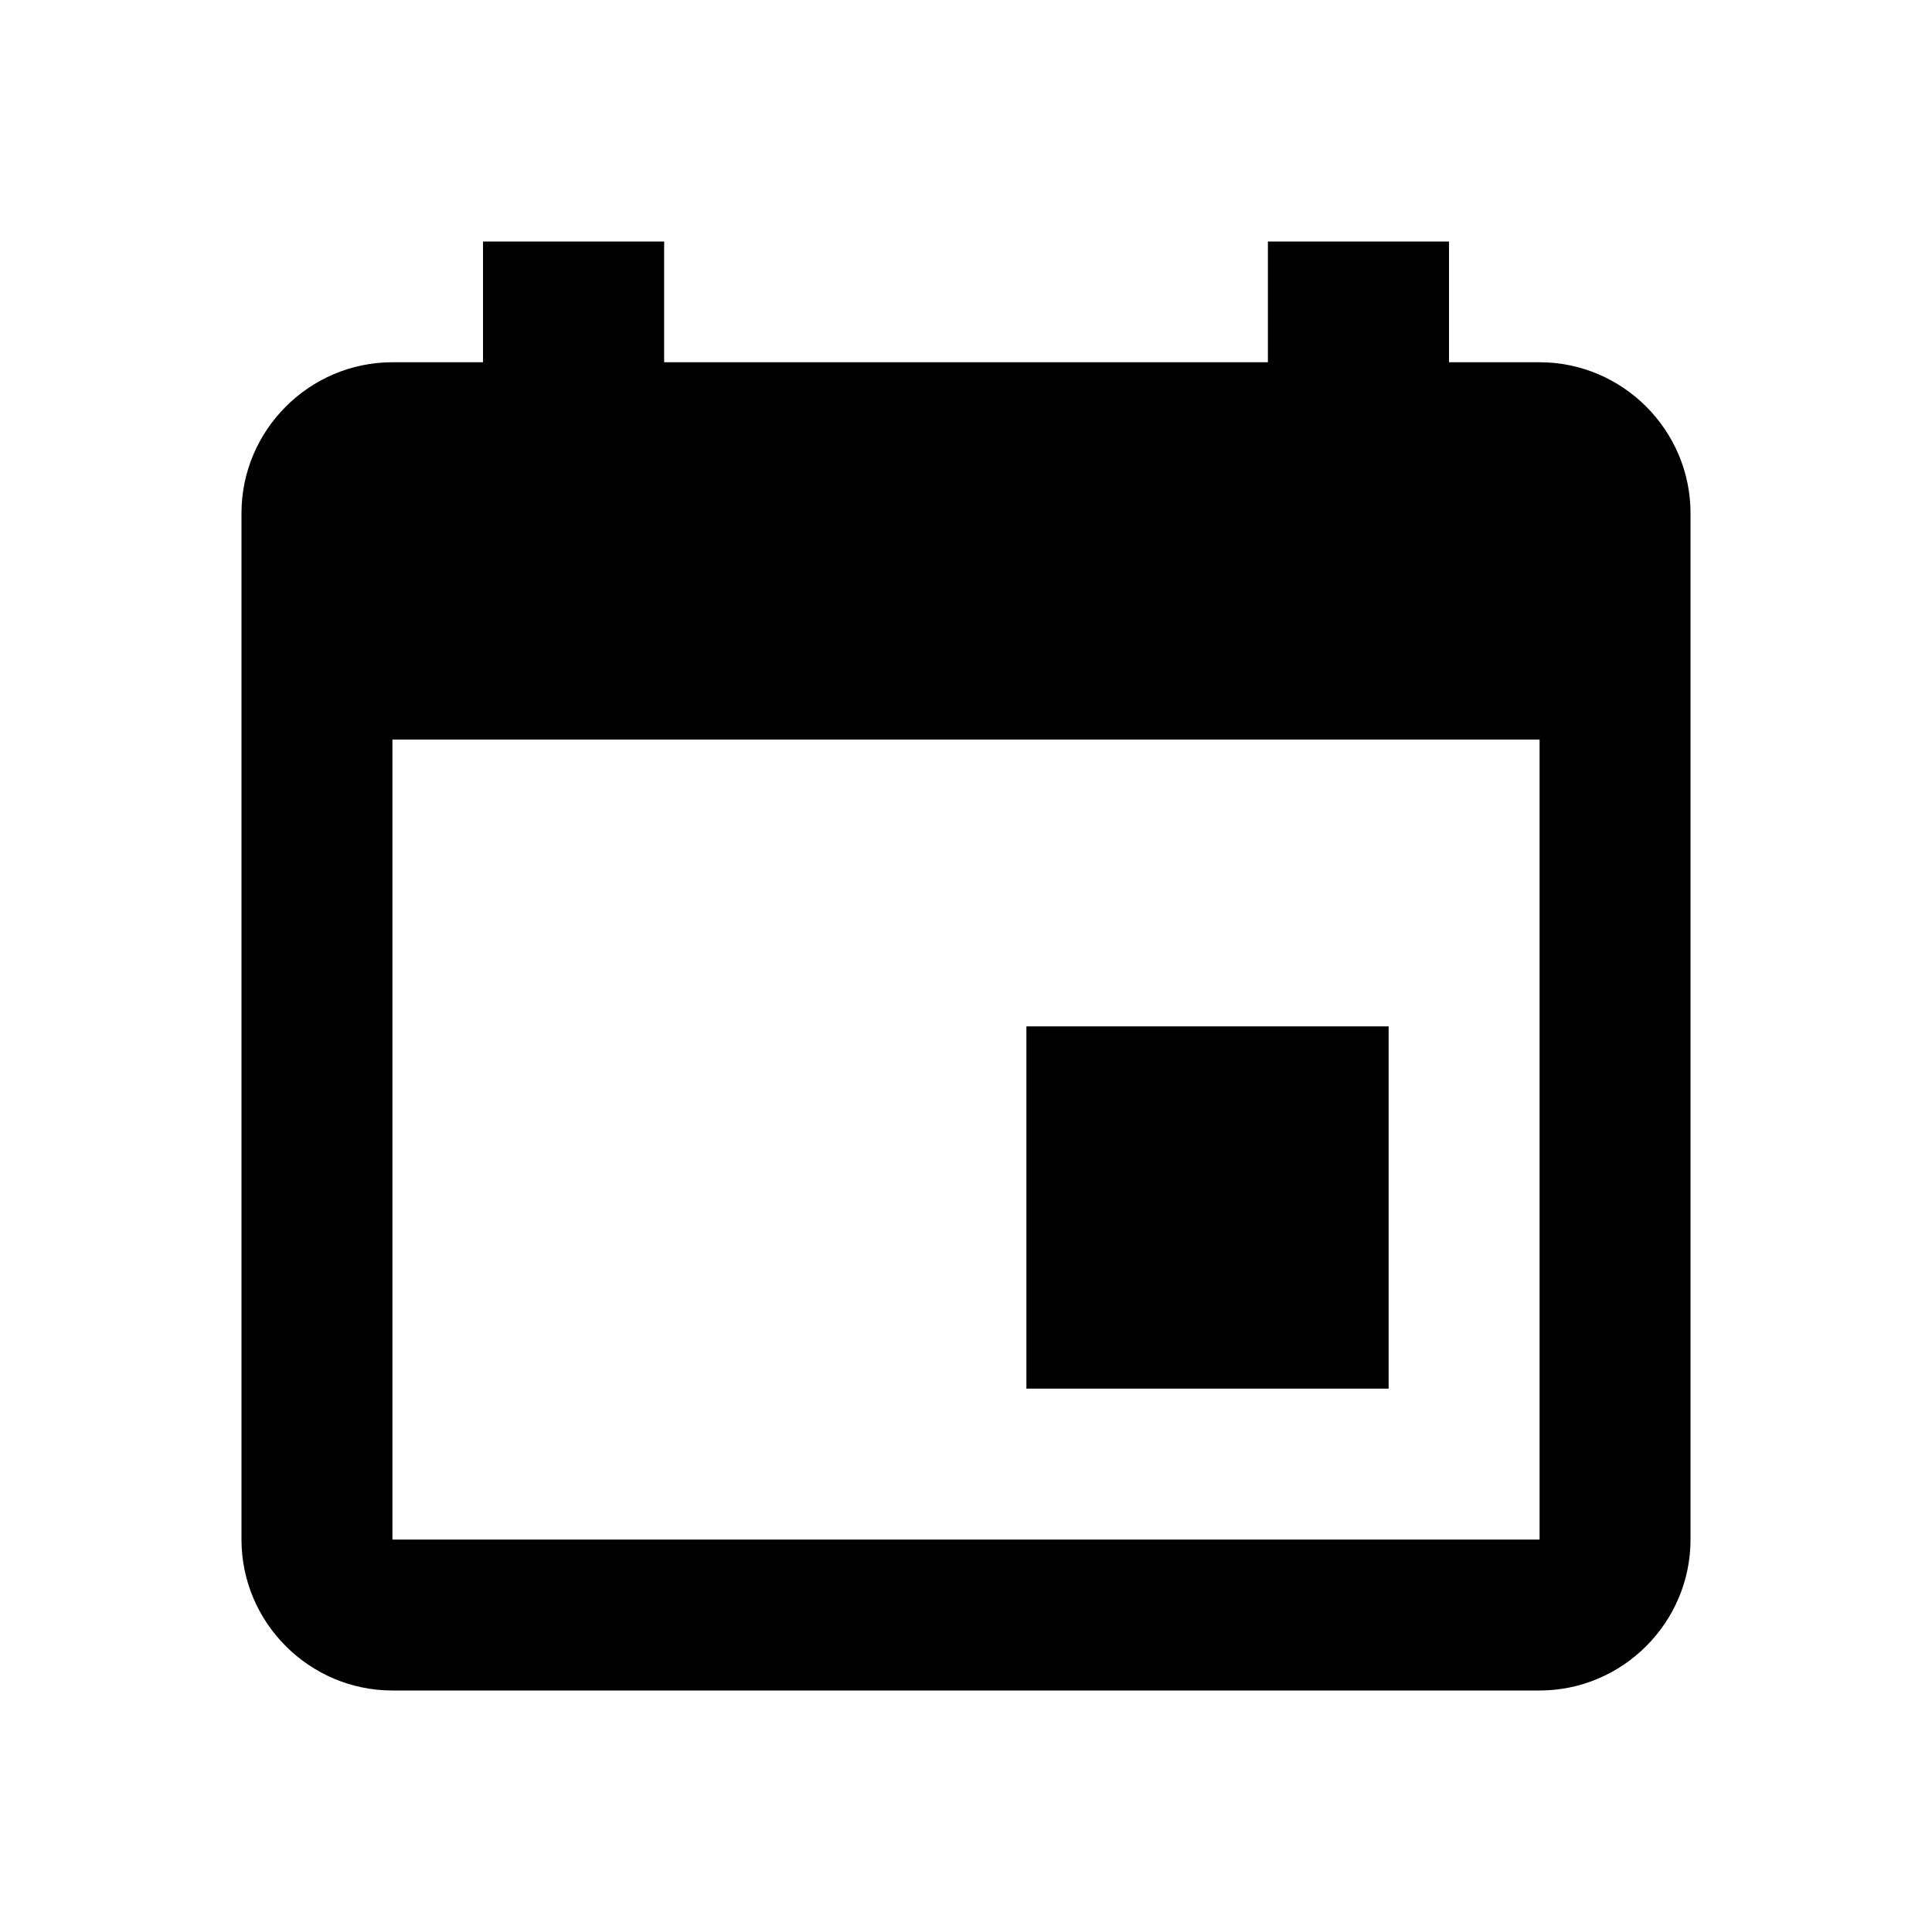
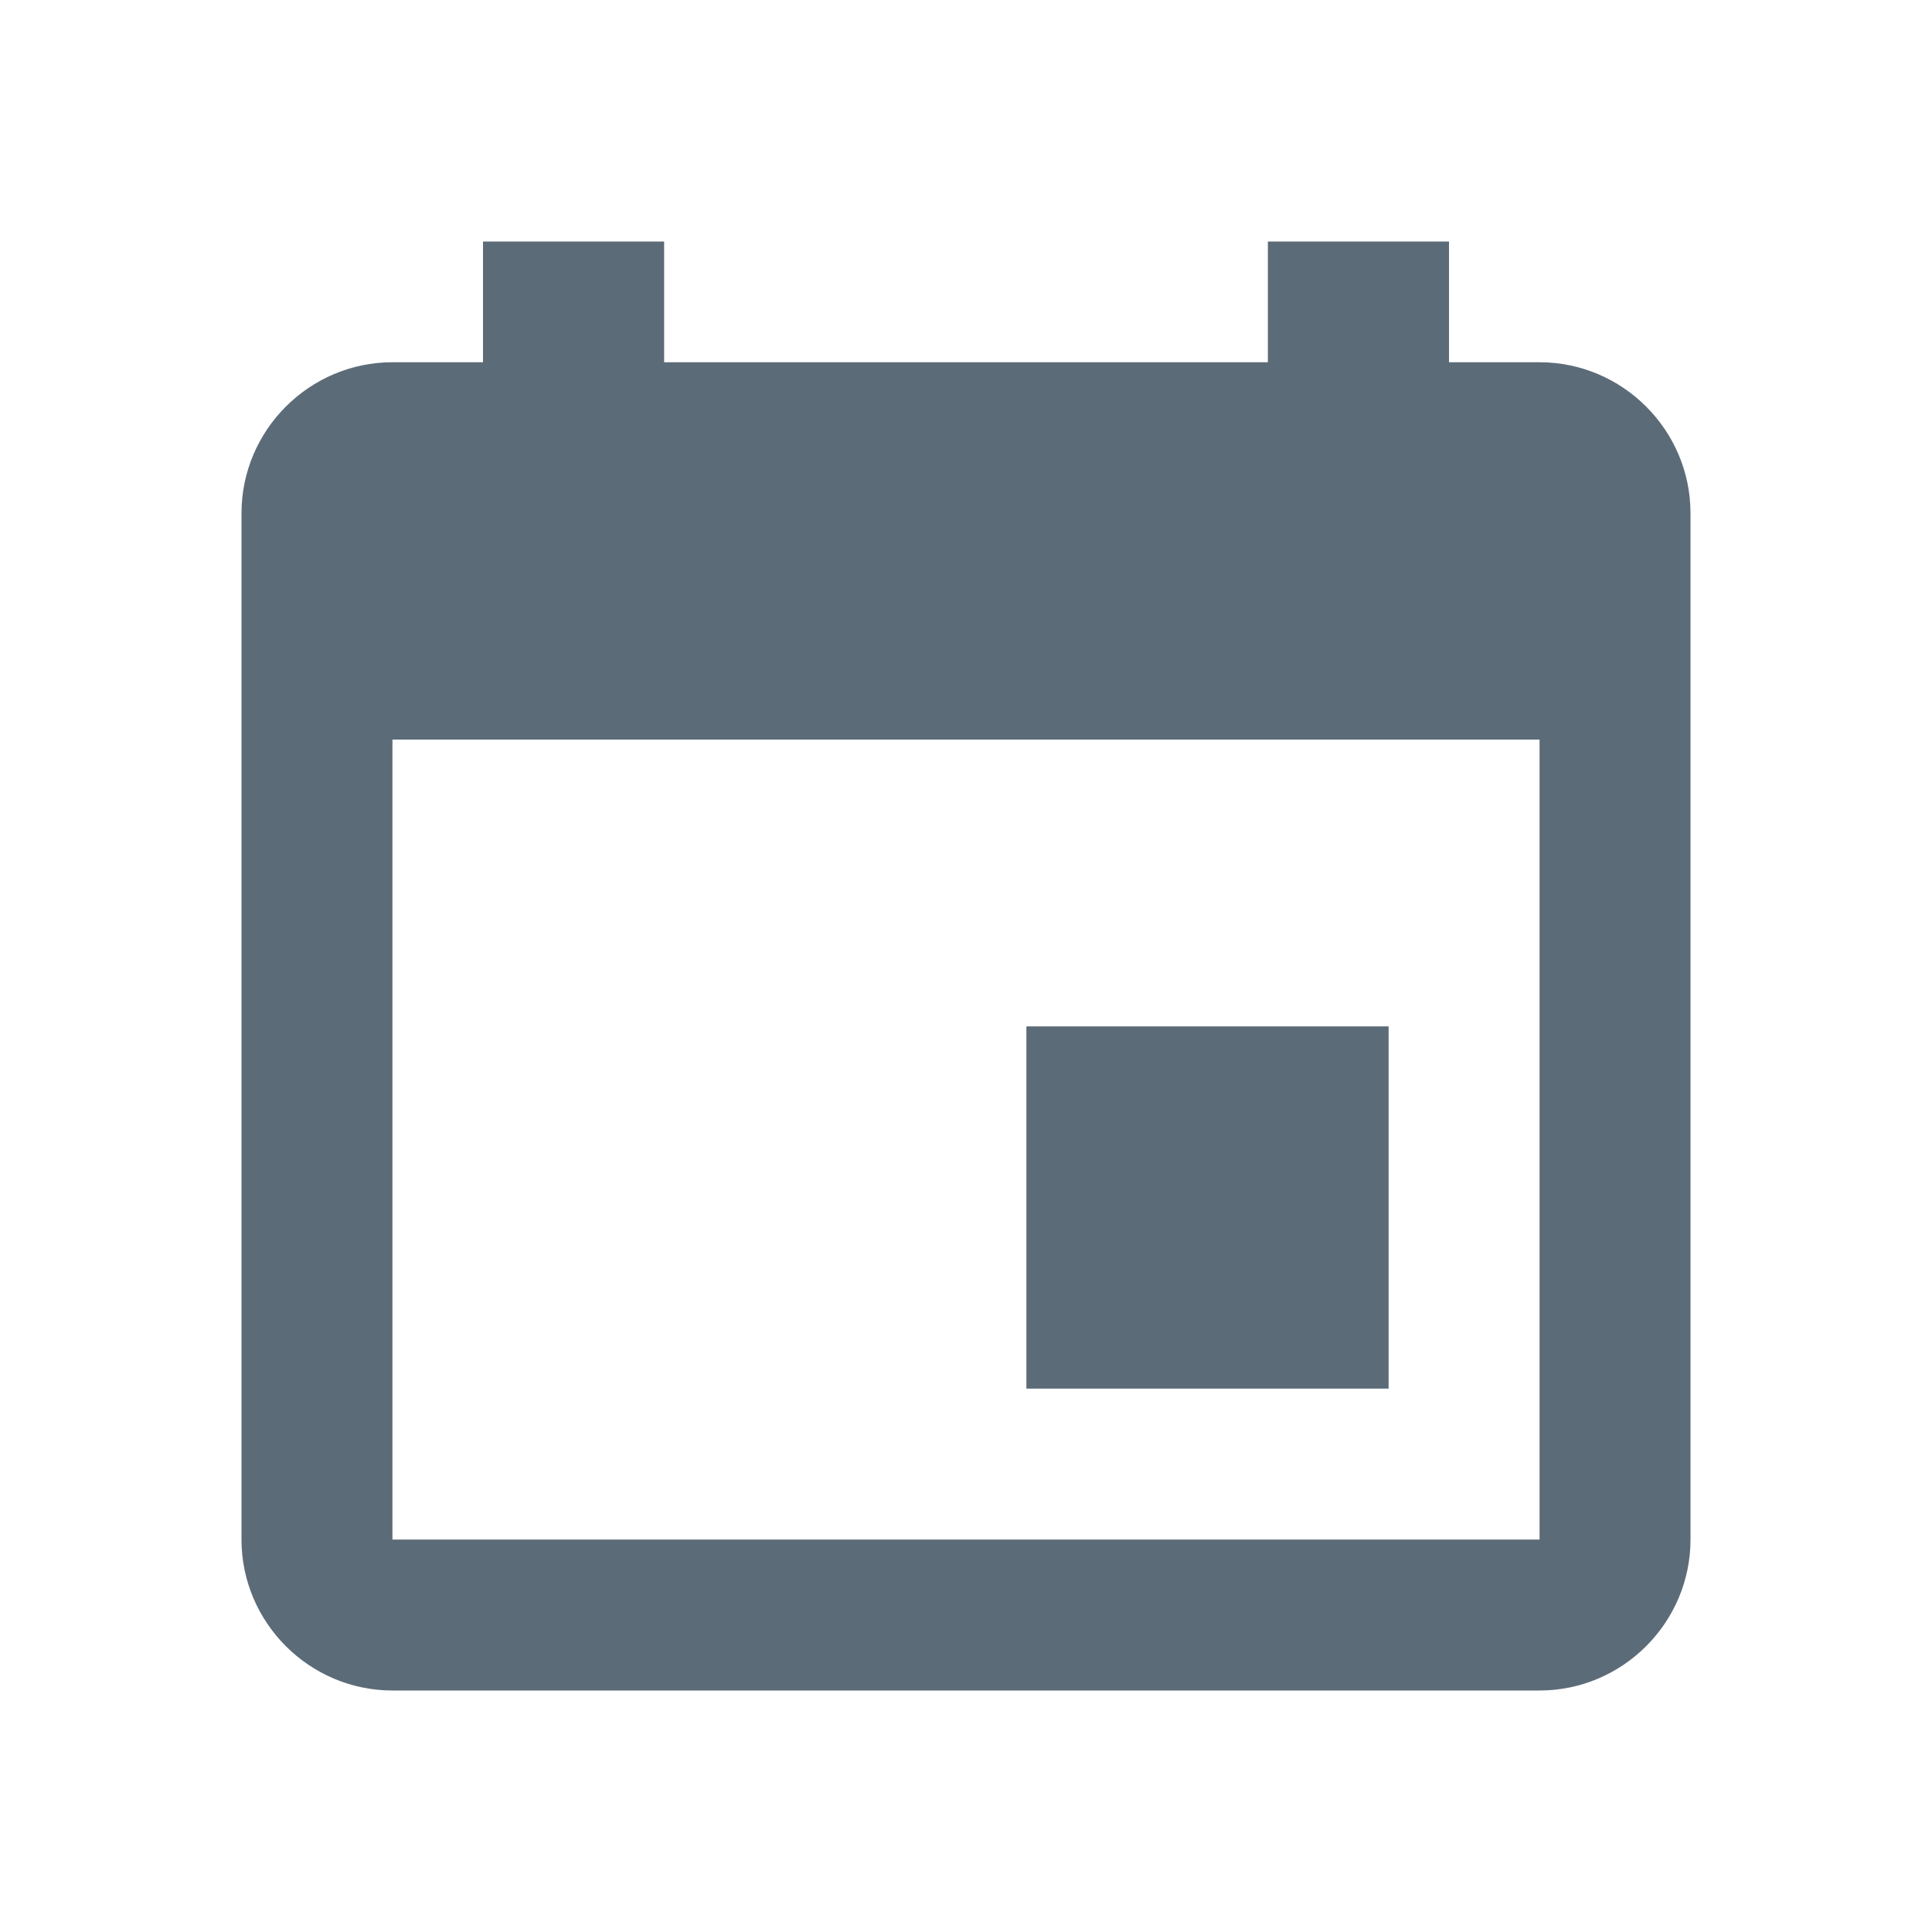
- <svg xmlns="http://www.w3.org/2000/svg" viewBox="0 0 512 512">
-   <path d="M368.005 272h-96v96h96v-96zm-32-208v32h-160V64h-48v32h-24.01c-22.002 0-40 17.998-40 40v272c0 22.002 17.998 40 40 40h304.01c22.002 0 40-17.998 40-40V136c0-22.002-17.998-40-40-40h-24V64h-48zm72 344h-304.01V196h304.01v212z" />
+ <svg xmlns="http://www.w3.org/2000/svg" version="1.1" id="Livello_1" x="0px" y="0px" viewBox="0 0 512 512" style="enable-background:new 0 0 512 512;" xml:space="preserve">
+   <style type="text/css">
+ 	.st0{fill:#5C6B78;}
+ </style>
+   <path class="st0" d="M368,272h-96v96h96V272z M336,64v32H176V64h-48v32h-24c-22,0-40,18-40,40v272c0,22,18,40,40,40h304  c22,0,40-18,40-40V136c0-22-18-40-40-40h-24V64H336z M408,408H104V196h304V408z" />
</svg>
